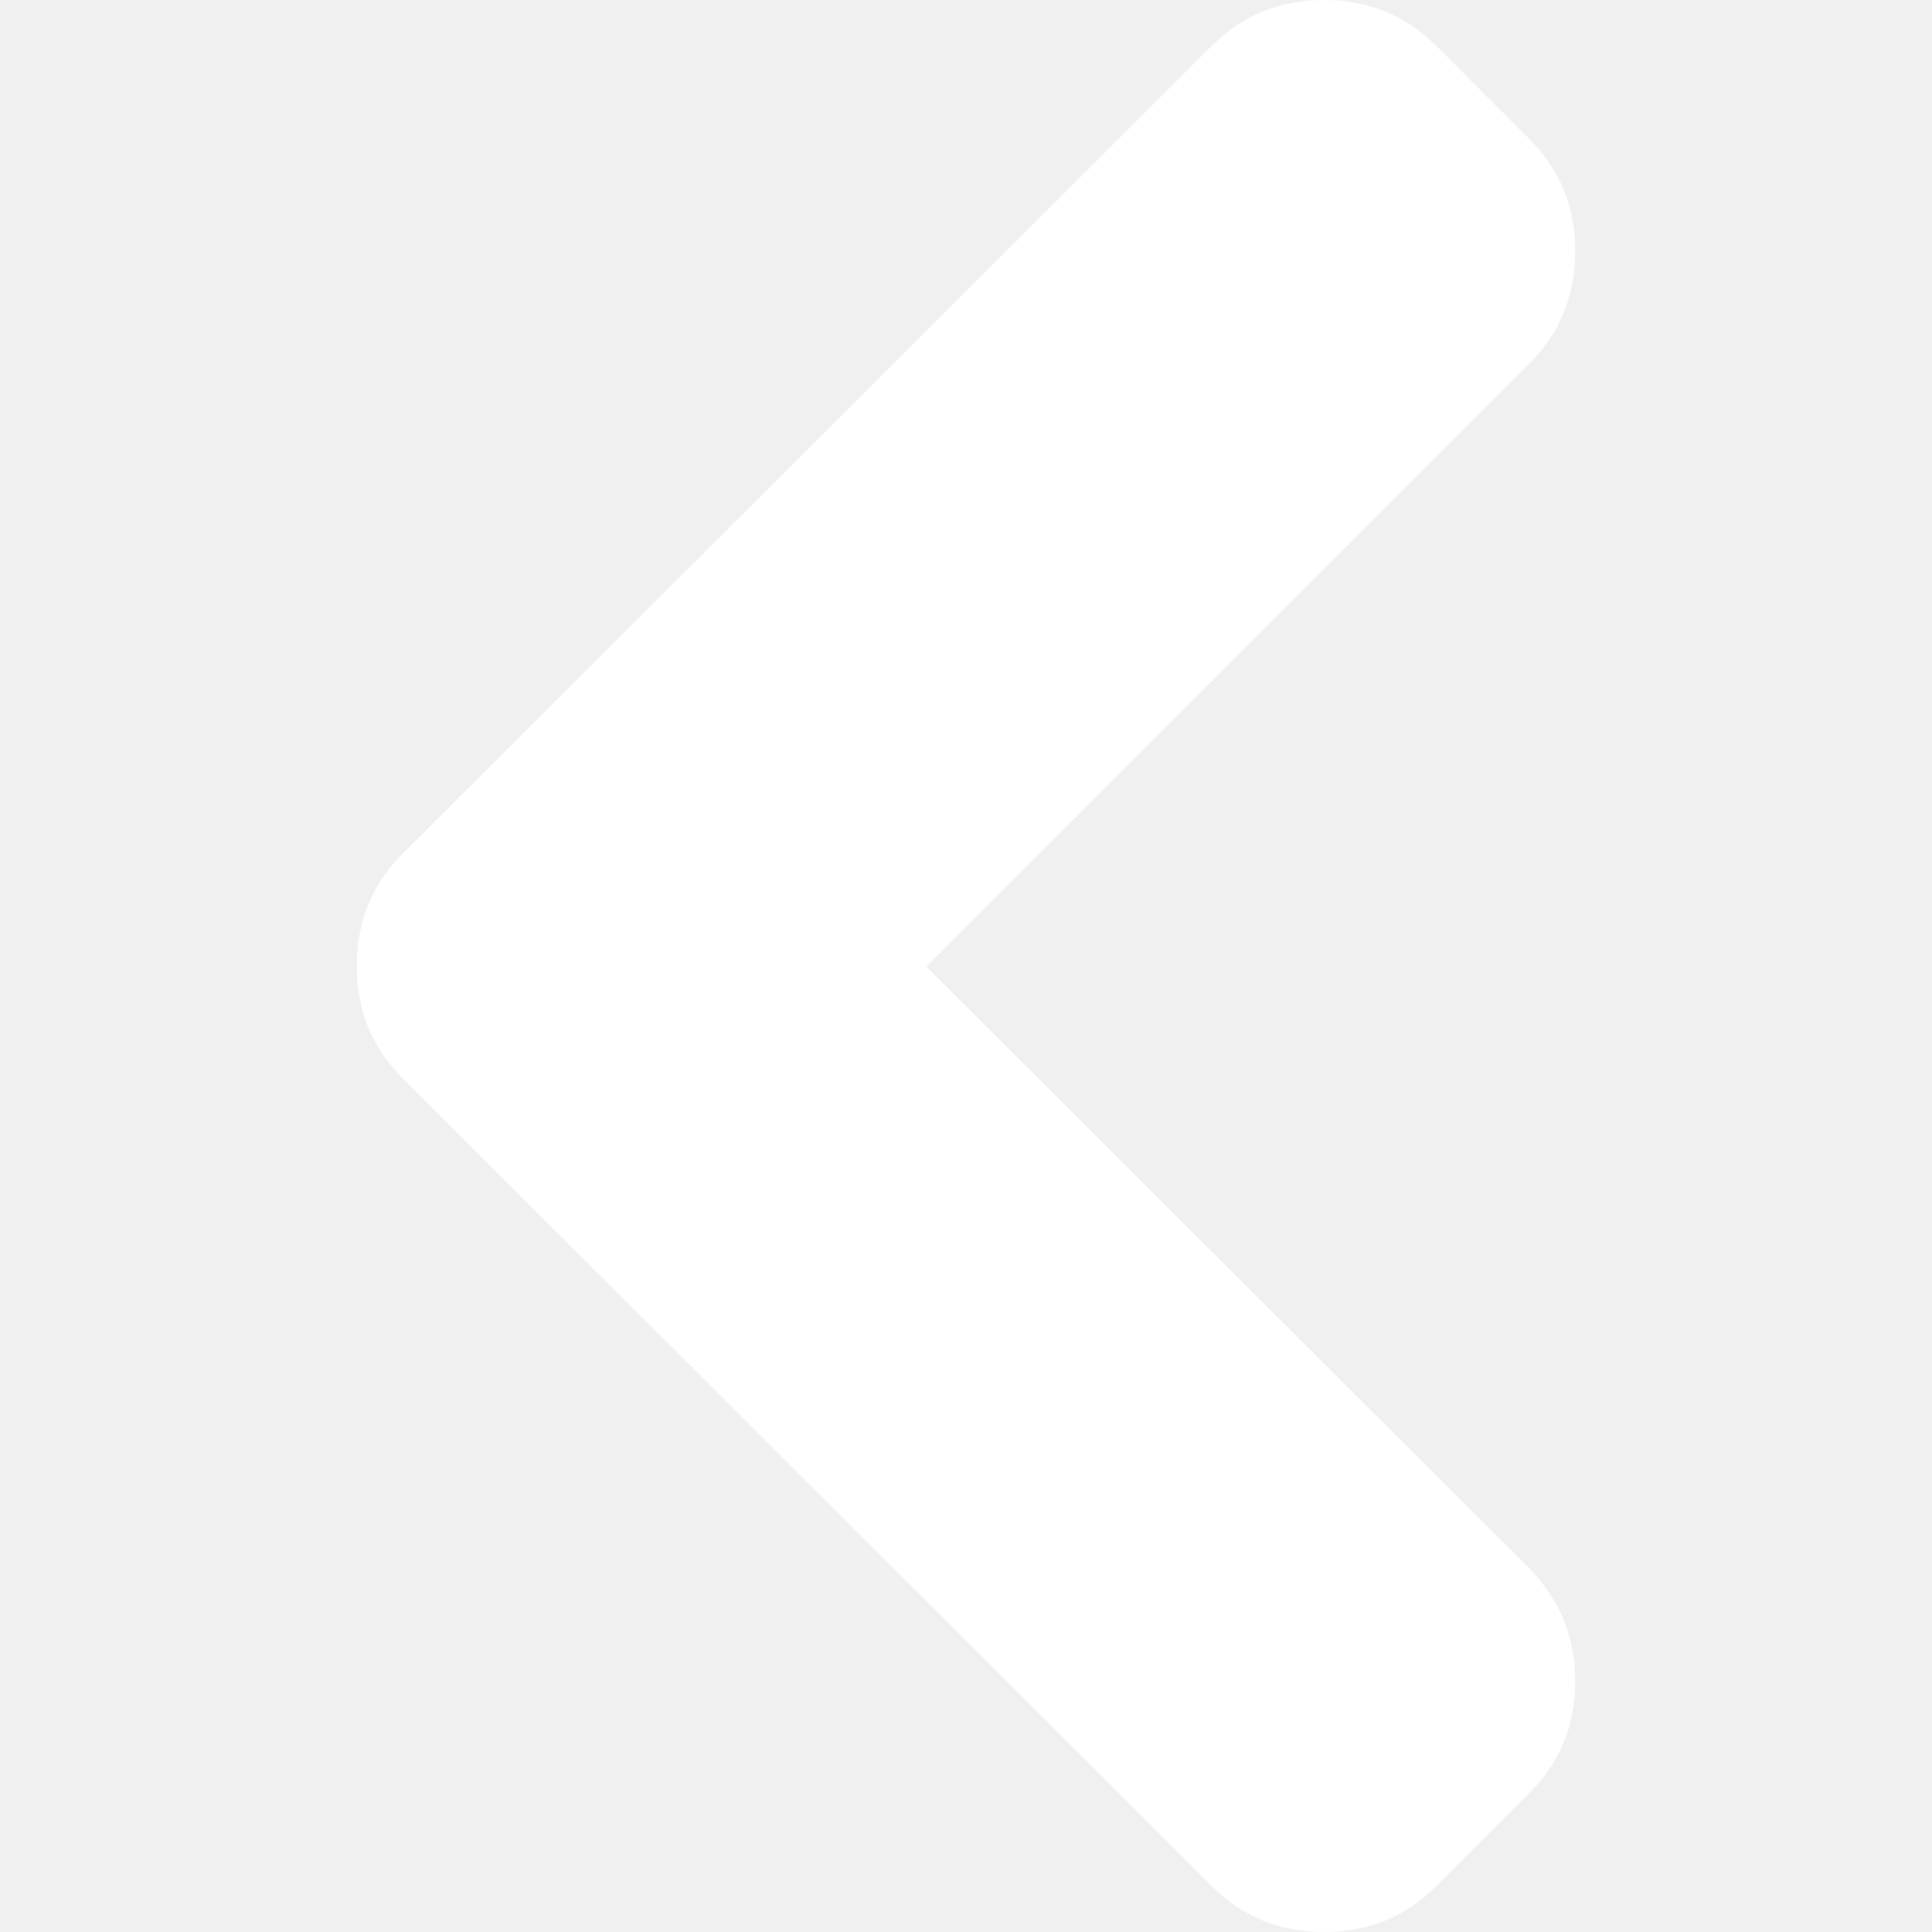
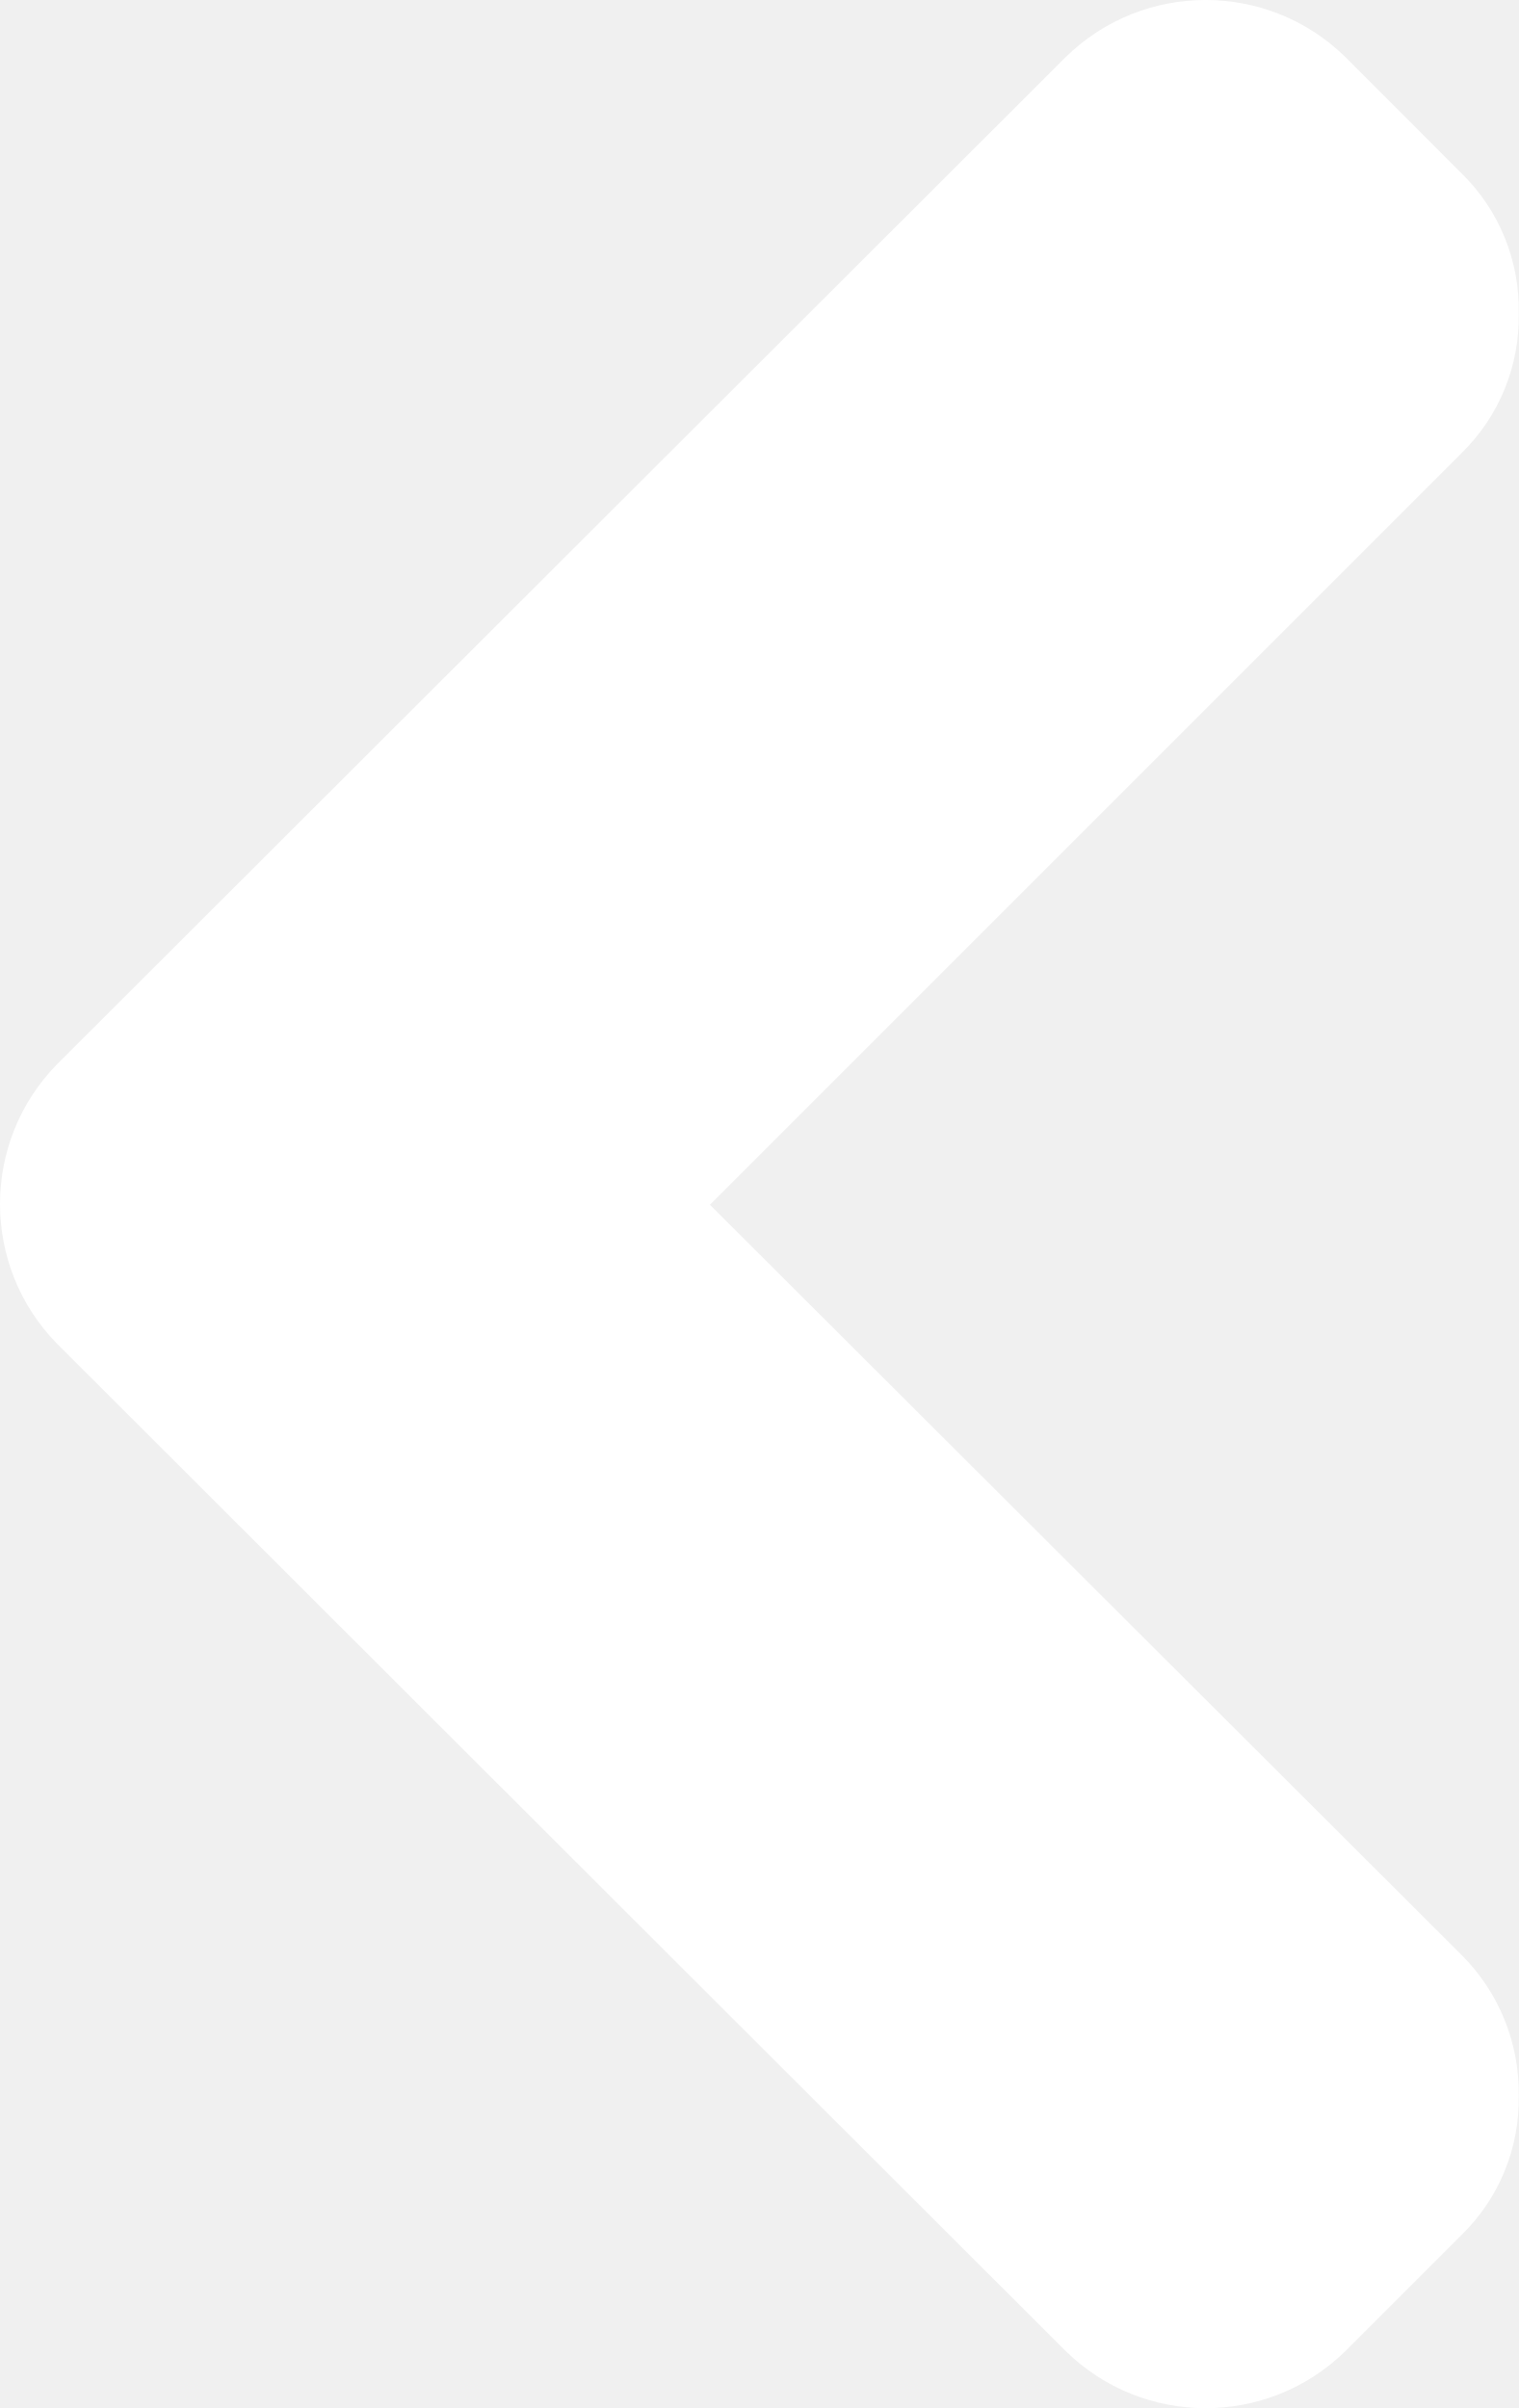
- <svg xmlns="http://www.w3.org/2000/svg" version="1.1" id="Capa_1" x="0px" y="0px" width="444.531px" height="444.531px" viewBox="0 0 444.531 444.531" style="enable-background:new 0 0 444.531 444.531;" xml:space="preserve">
-   <path style="fill:#FFF; " d="M213.13,222.409L351.88,83.653c7.05-7.043,10.567-15.657,10.567-25.841c0-10.183-3.518-18.793-10.567-25.835   l-21.409-21.416C323.432,3.521,314.817,0,304.637,0s-18.791,3.521-25.841,10.561L92.649,196.425   c-7.044,7.043-10.566,15.656-10.566,25.841s3.521,18.791,10.566,25.837l186.146,185.864c7.05,7.043,15.66,10.564,25.841,10.564   s18.795-3.521,25.834-10.564l21.409-21.412c7.05-7.039,10.567-15.604,10.567-25.697c0-10.085-3.518-18.746-10.567-25.978   L213.13,222.409z" />
+ <svg xmlns="http://www.w3.org/2000/svg" data-name="Layer 1" viewBox="0 0 280.36 444.53">
+   <path d="M131.05 222.41L269.8 83.65a35.1 35.1 0 0 0 10.56-25.84A35.09 35.09 0 0 0 269.8 32l-21.41-21.44a36.89 36.89 0 0 0-51.68 0L10.57 196.43a36.86 36.86 0 0 0 0 51.67L196.71 434a36.89 36.89 0 0 0 51.68 0l21.41-21.41a35 35 0 0 0 10.56-25.7 35.92 35.92 0 0 0-10.56-26z" fill="#fff" />
</svg>
